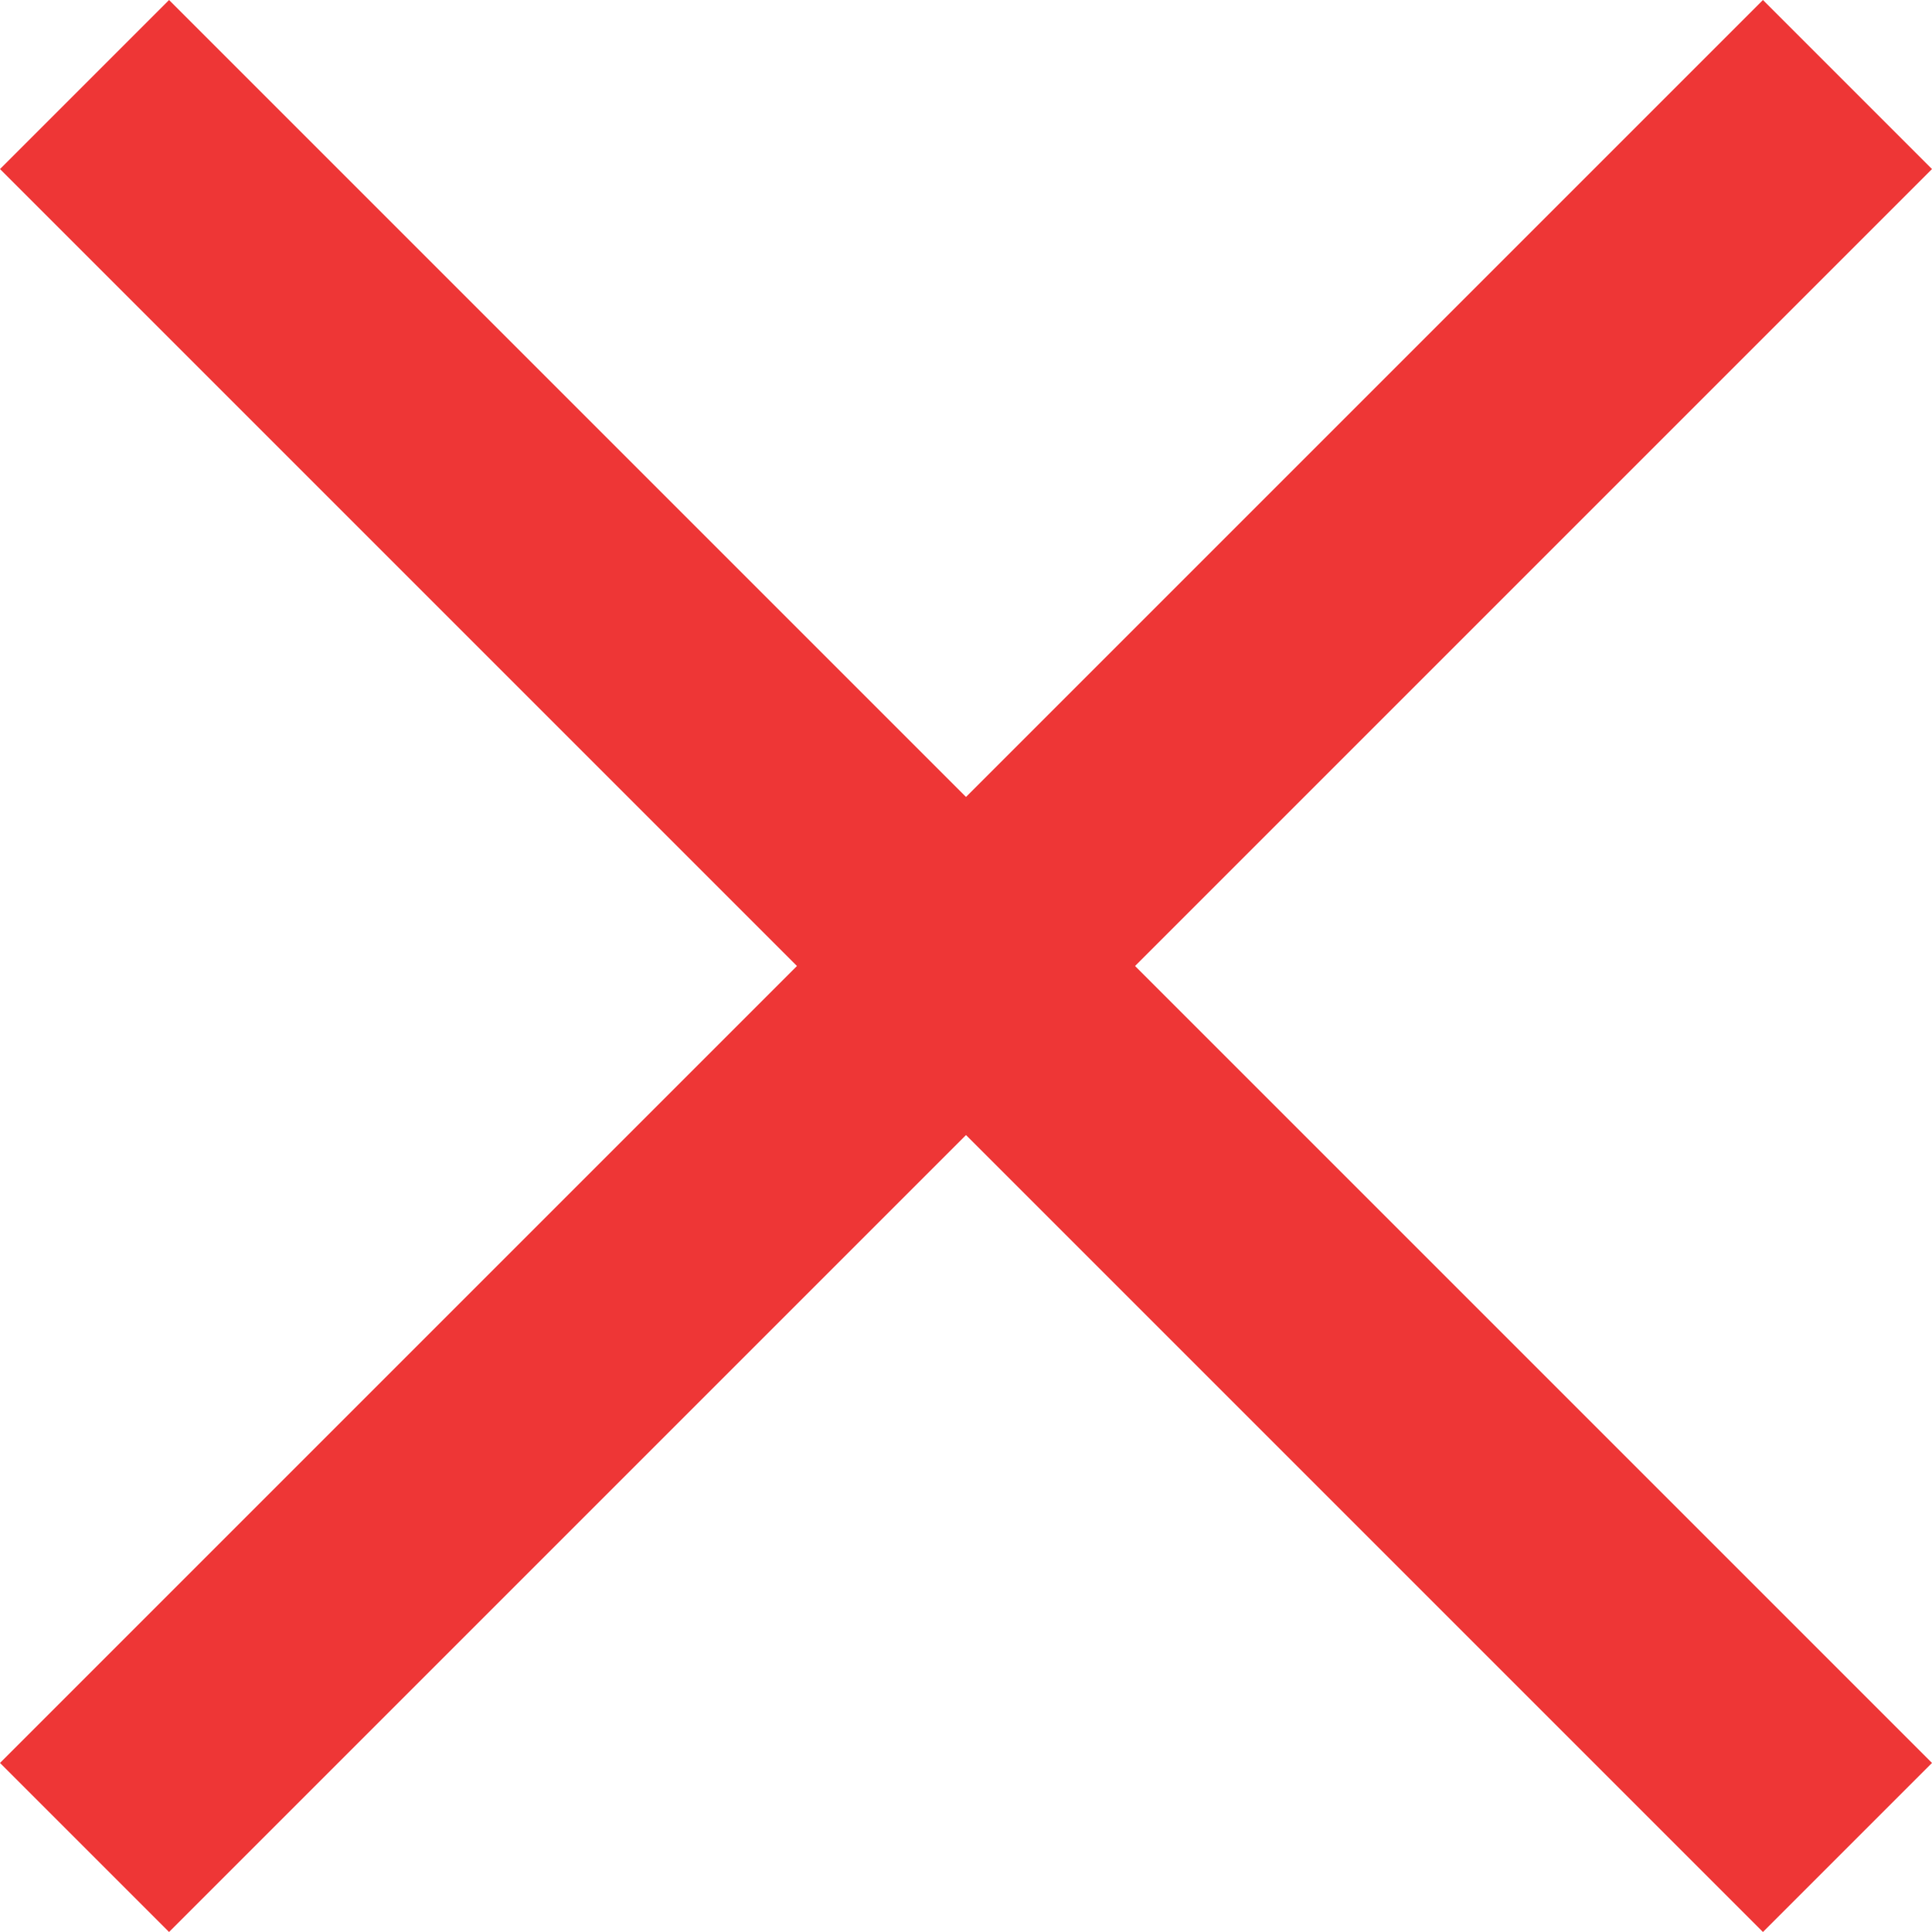
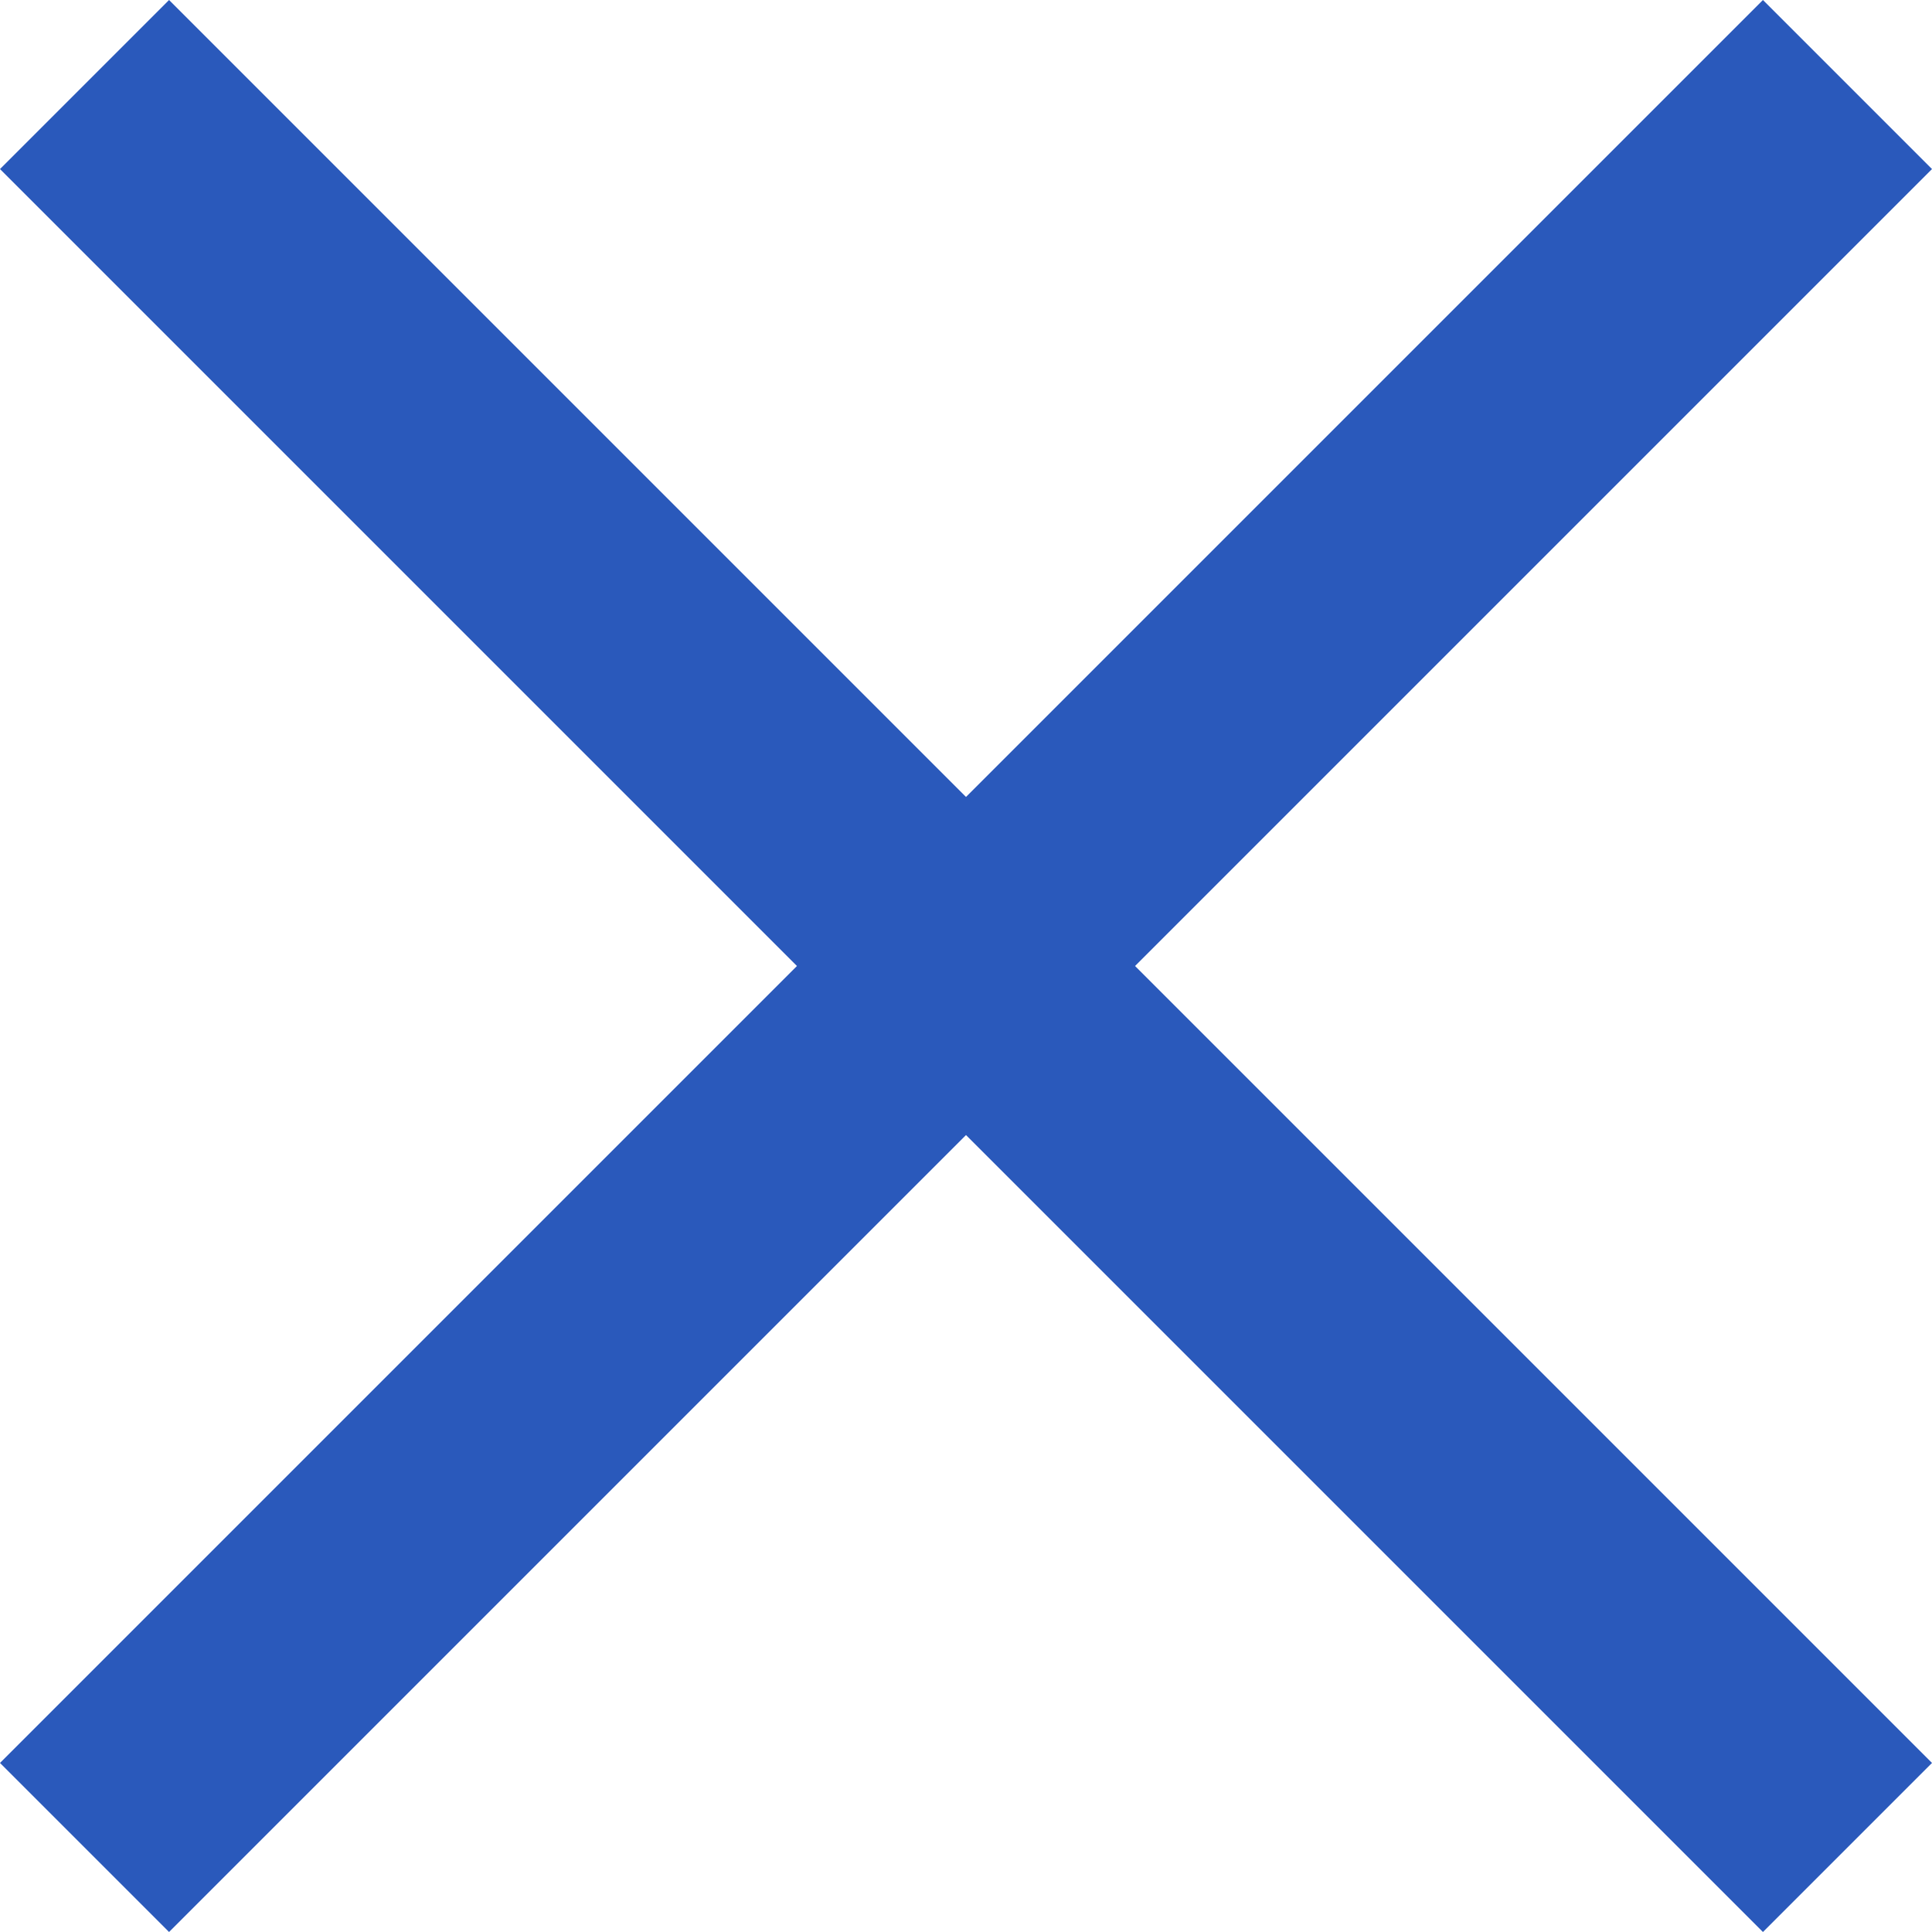
<svg xmlns="http://www.w3.org/2000/svg" width="40" height="40" fill="none" viewBox="0 0 40 40">
-   <path fill="#EE3636" d="M40 3.5L36.5 0 20 16.5 3.5 0 0 3.5 16.5 20 0 36.5 3.5 40 20 23.5 36.5 40l3.5-3.5L23.5 20 40 3.5z" />
+   <path fill="#2A59BB" d="M40 3.5L36.5 0 20 16.5 3.5 0 0 3.5 16.5 20 0 36.5 3.5 40 20 23.5 36.5 40l3.5-3.5L23.5 20 40 3.5z" />
</svg>
